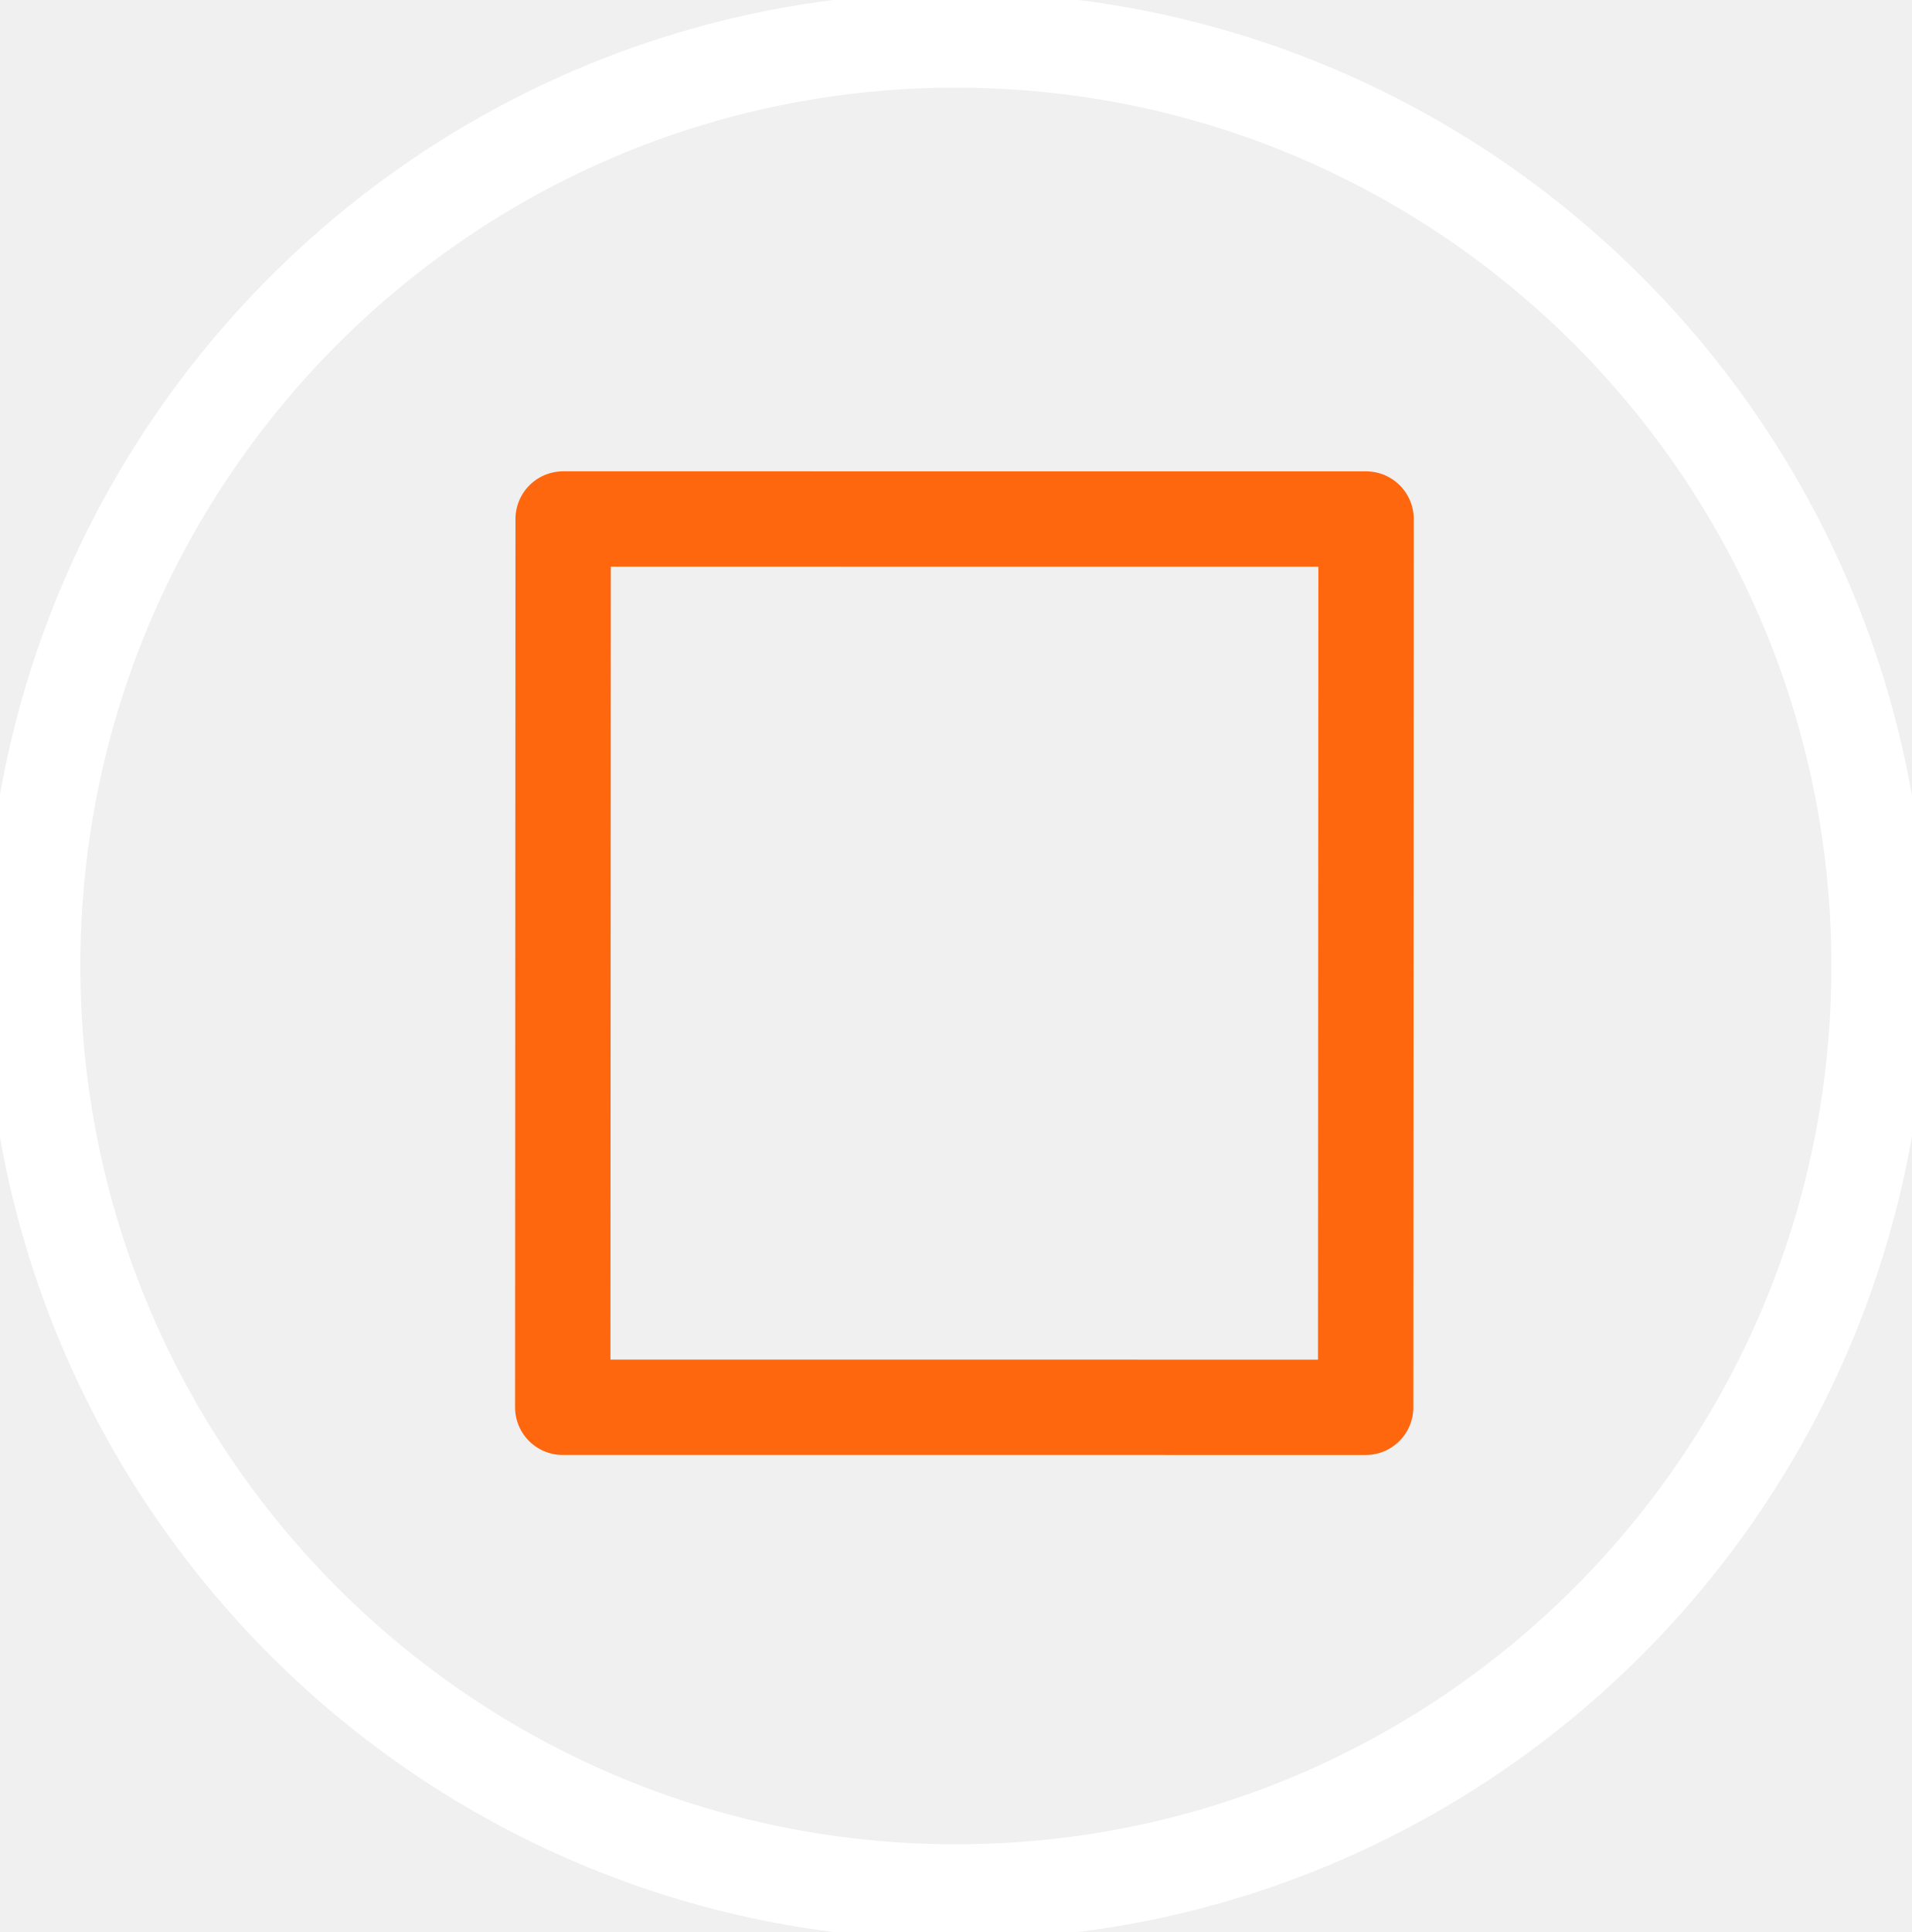
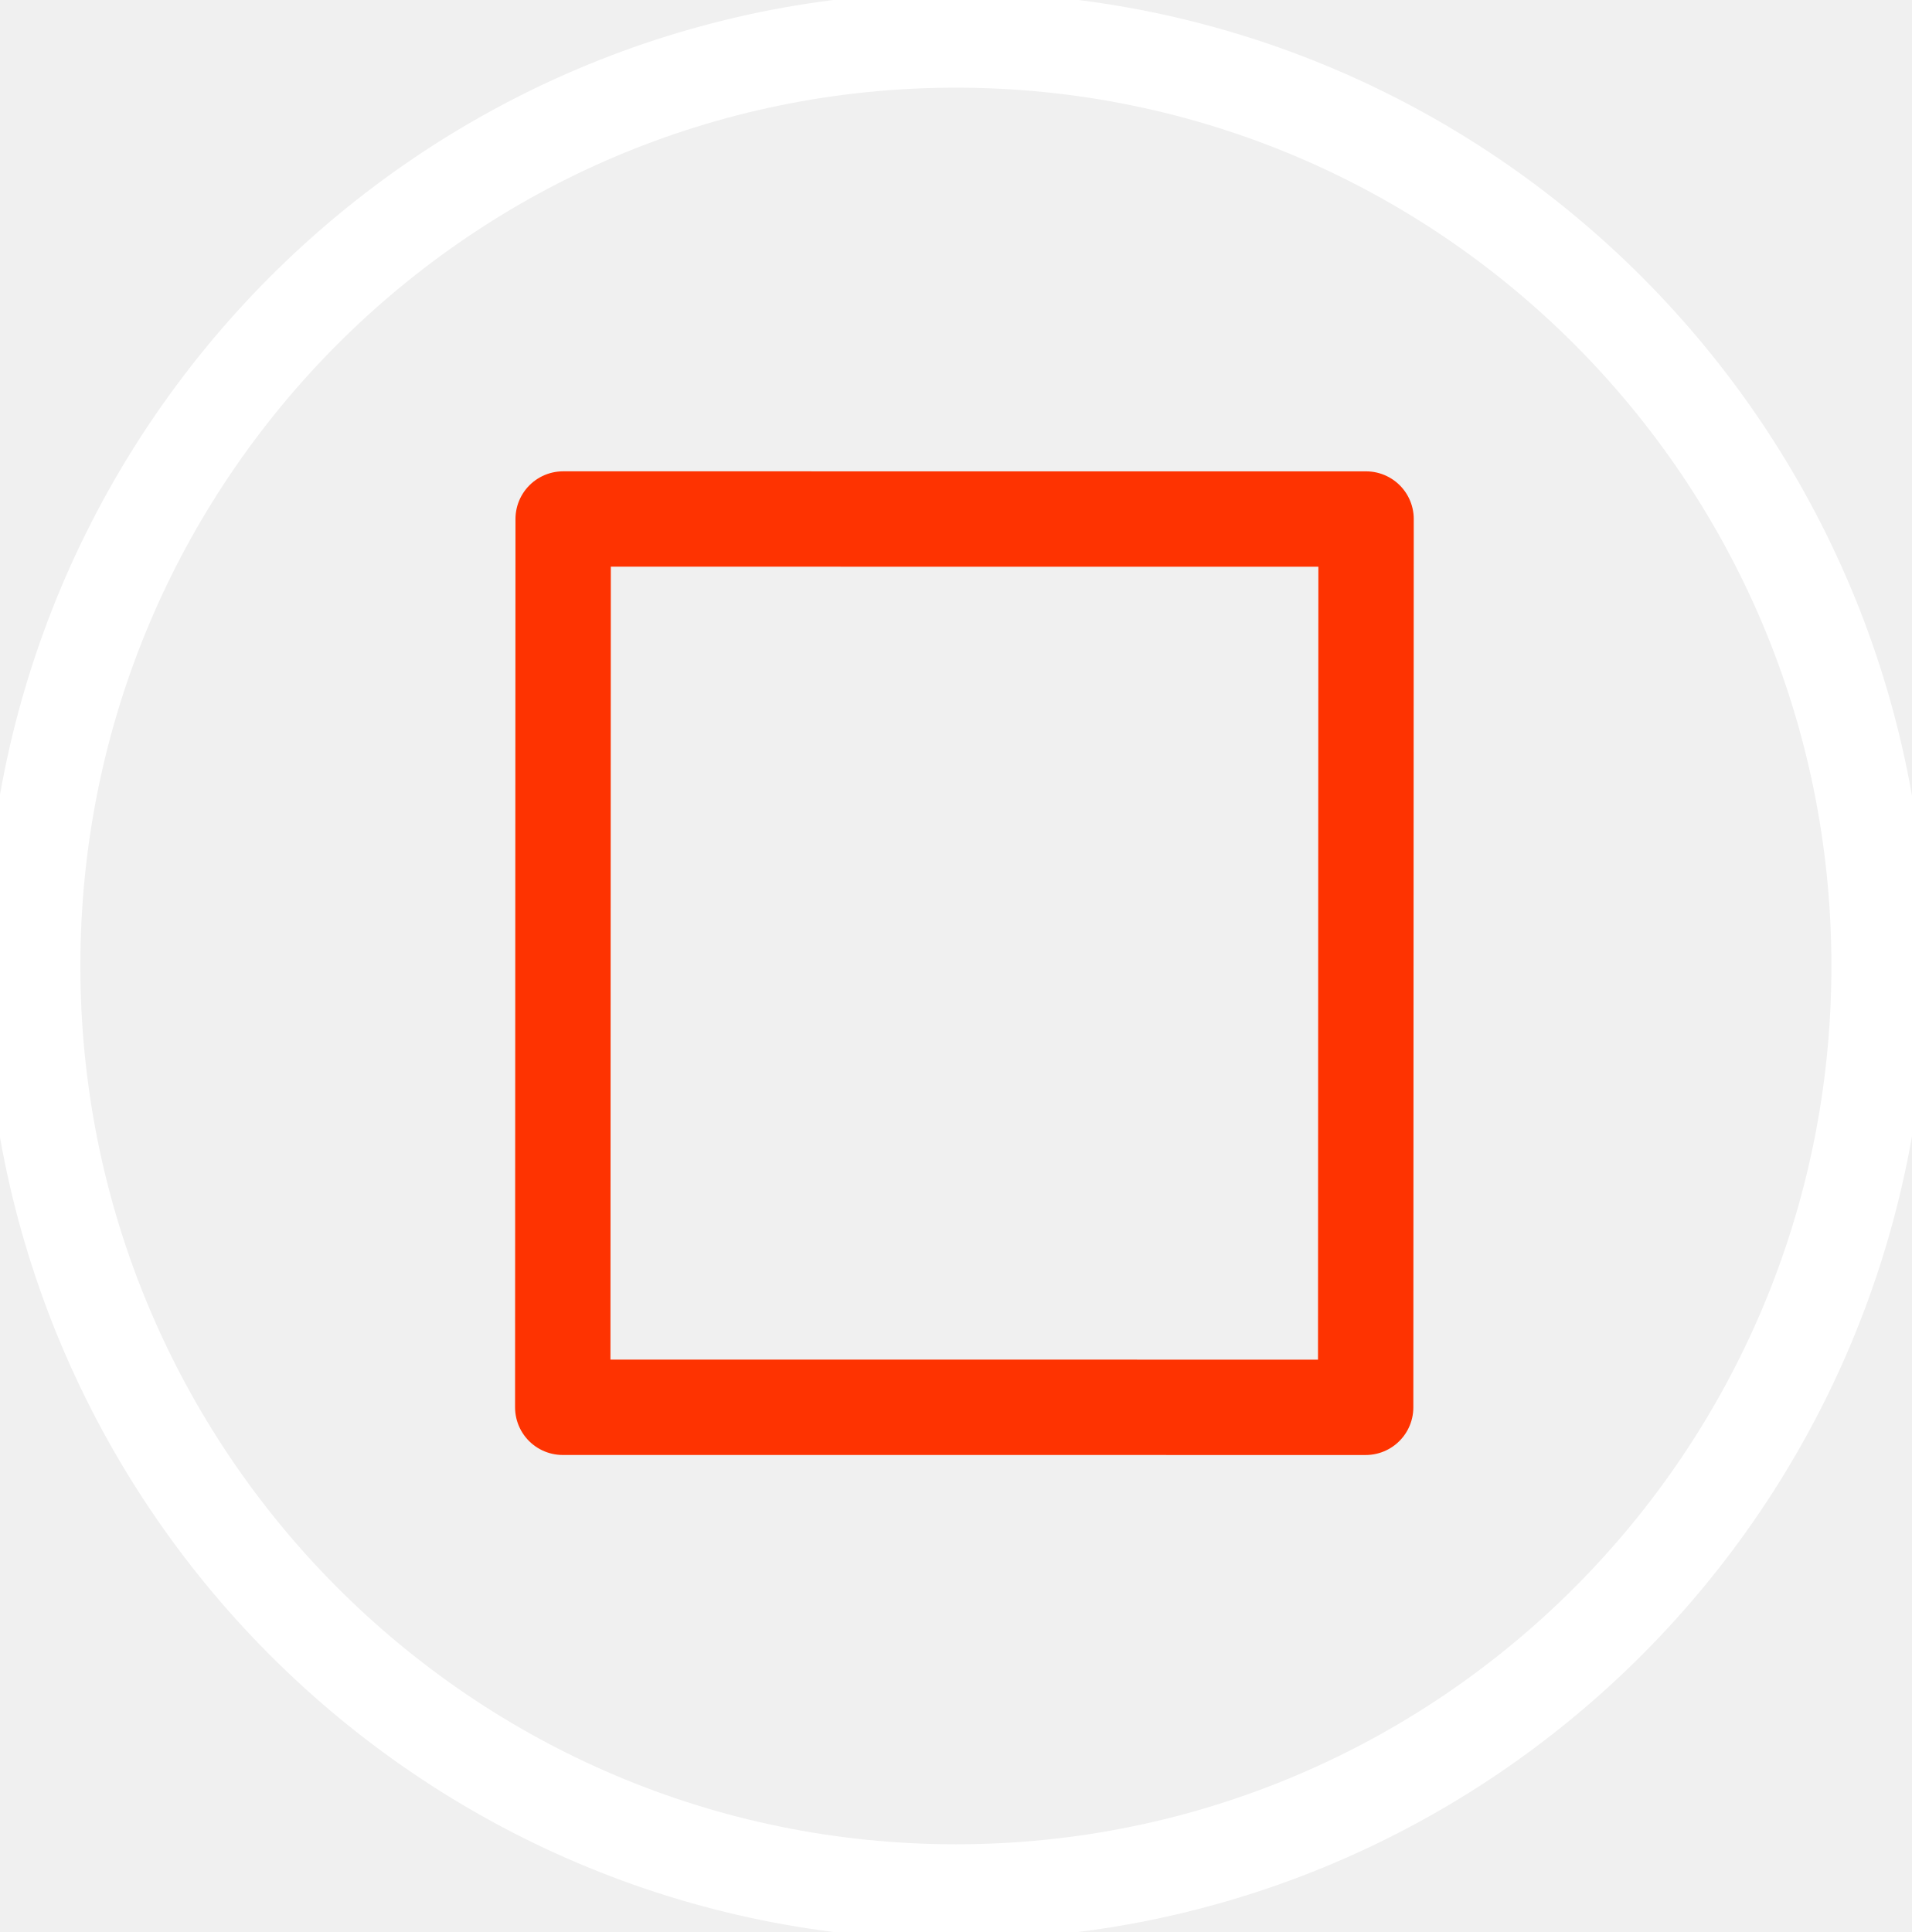
<svg xmlns="http://www.w3.org/2000/svg" width="60.138" height="60.777" viewBox="0 0 60.138 60.777" id="svg4160" version="1.1">
  <defs id="defs4162" />
  <g id="layer2" style="display:inline" transform="translate(-3.532845,2.263642)">
    <g transform="translate(-6.041176,-15.07181)" id="g46">
      <path id="rect4760-8" d="m 22.796,16.619 3.212,-1.25 3.212,1.25 v 47.688 l -3.212,0.893 -3.212,-0.893 z" style="fill:none;fill-opacity:1;stroke:#ffffff;stroke-width:0;stroke-linecap:round;stroke-linejoin:round;stroke-miterlimit:4;stroke-dasharray:none;stroke-opacity:1" />
      <ellipse ry="29.13" rx="29.041" cy="43.196" cx="39.643" id="path4508" style="fill:none;fill-opacity:1;fill-rule:nonzero;stroke:#ffffff;stroke-width:3;stroke-linecap:round;stroke-linejoin:round;stroke-miterlimit:4;stroke-dasharray:none;stroke-opacity:1" />
-       <path id="path4535" d="M 52.546,29.136 52.533,57.08 27.276,57.079 27.289,29.135 Z" style="fill:none;fill-rule:evenodd;stroke:#ff670f;stroke-width:3;stroke-linecap:butt;stroke-linejoin:round;stroke-miterlimit:4;stroke-dasharray:none;stroke-opacity:1" />
+       <path id="path4535" d="M 52.546,29.136 52.533,57.08 27.276,57.079 27.289,29.135 Z" style="fill:none;fill-rule:evenodd;stroke:#fe3301;stroke-width:3;stroke-linecap:butt;stroke-linejoin:round;stroke-miterlimit:4;stroke-dasharray:none;stroke-opacity:1" />
    </g>
  </g>
</svg>
